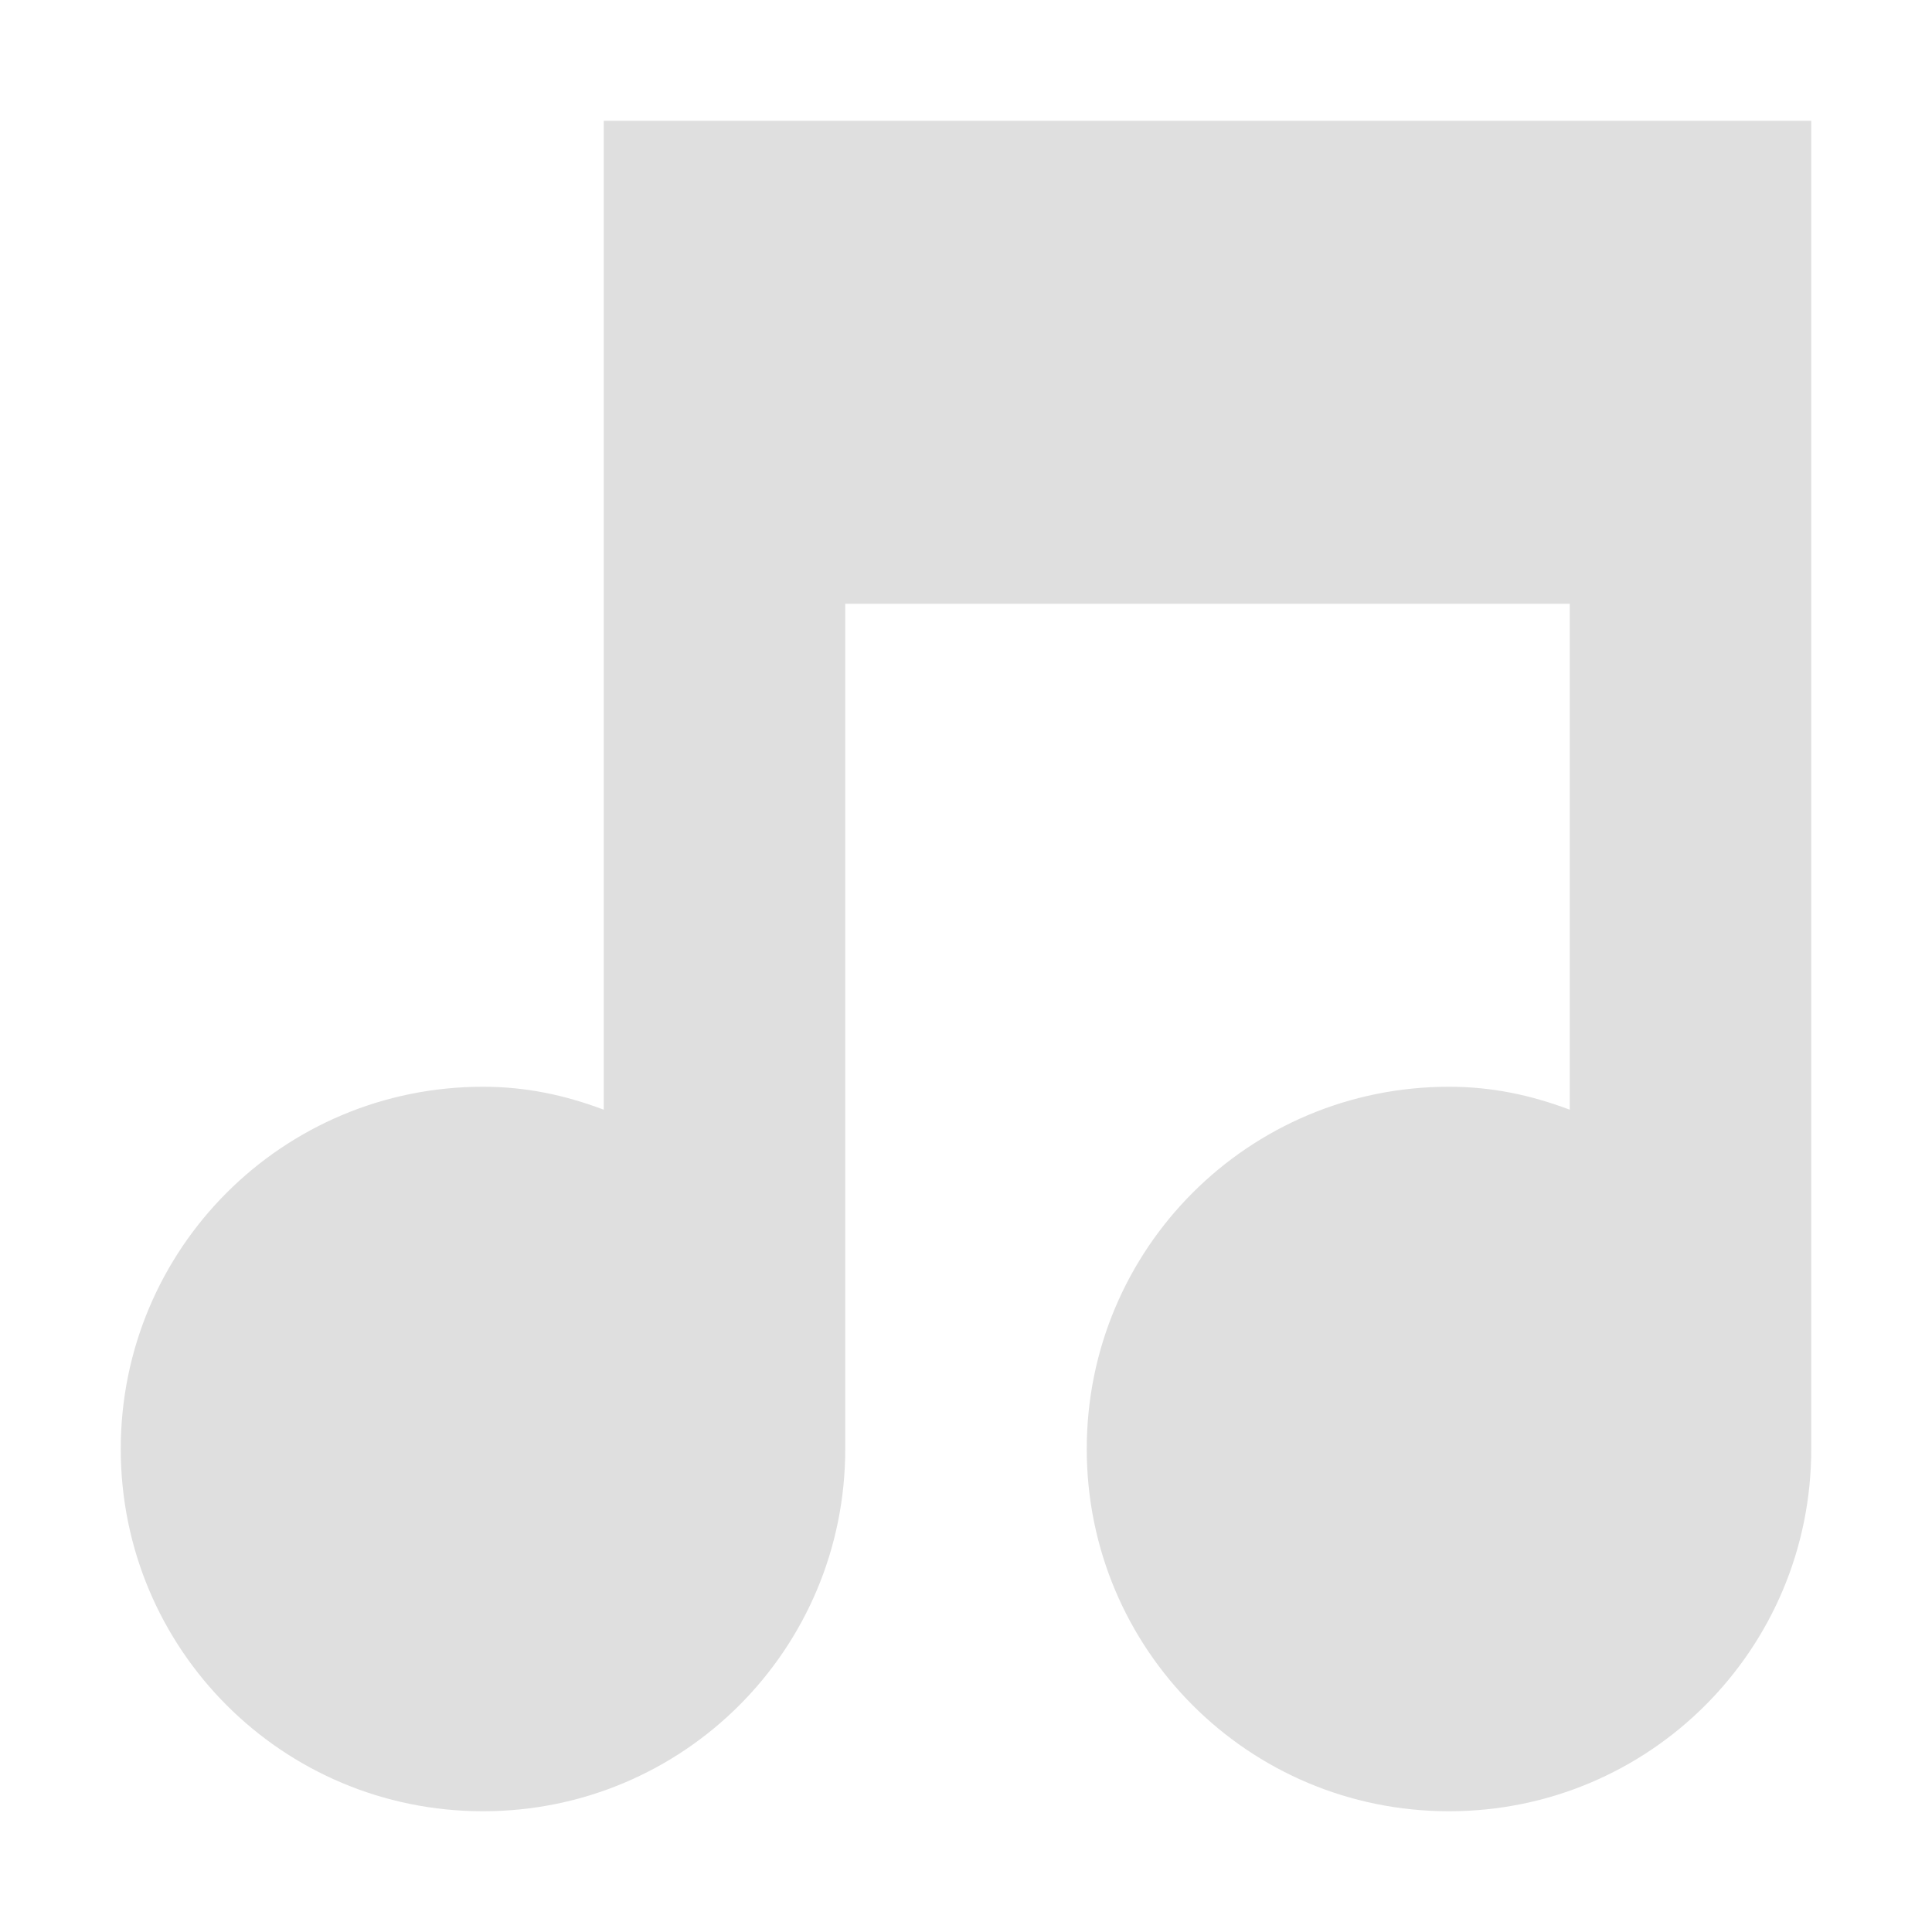
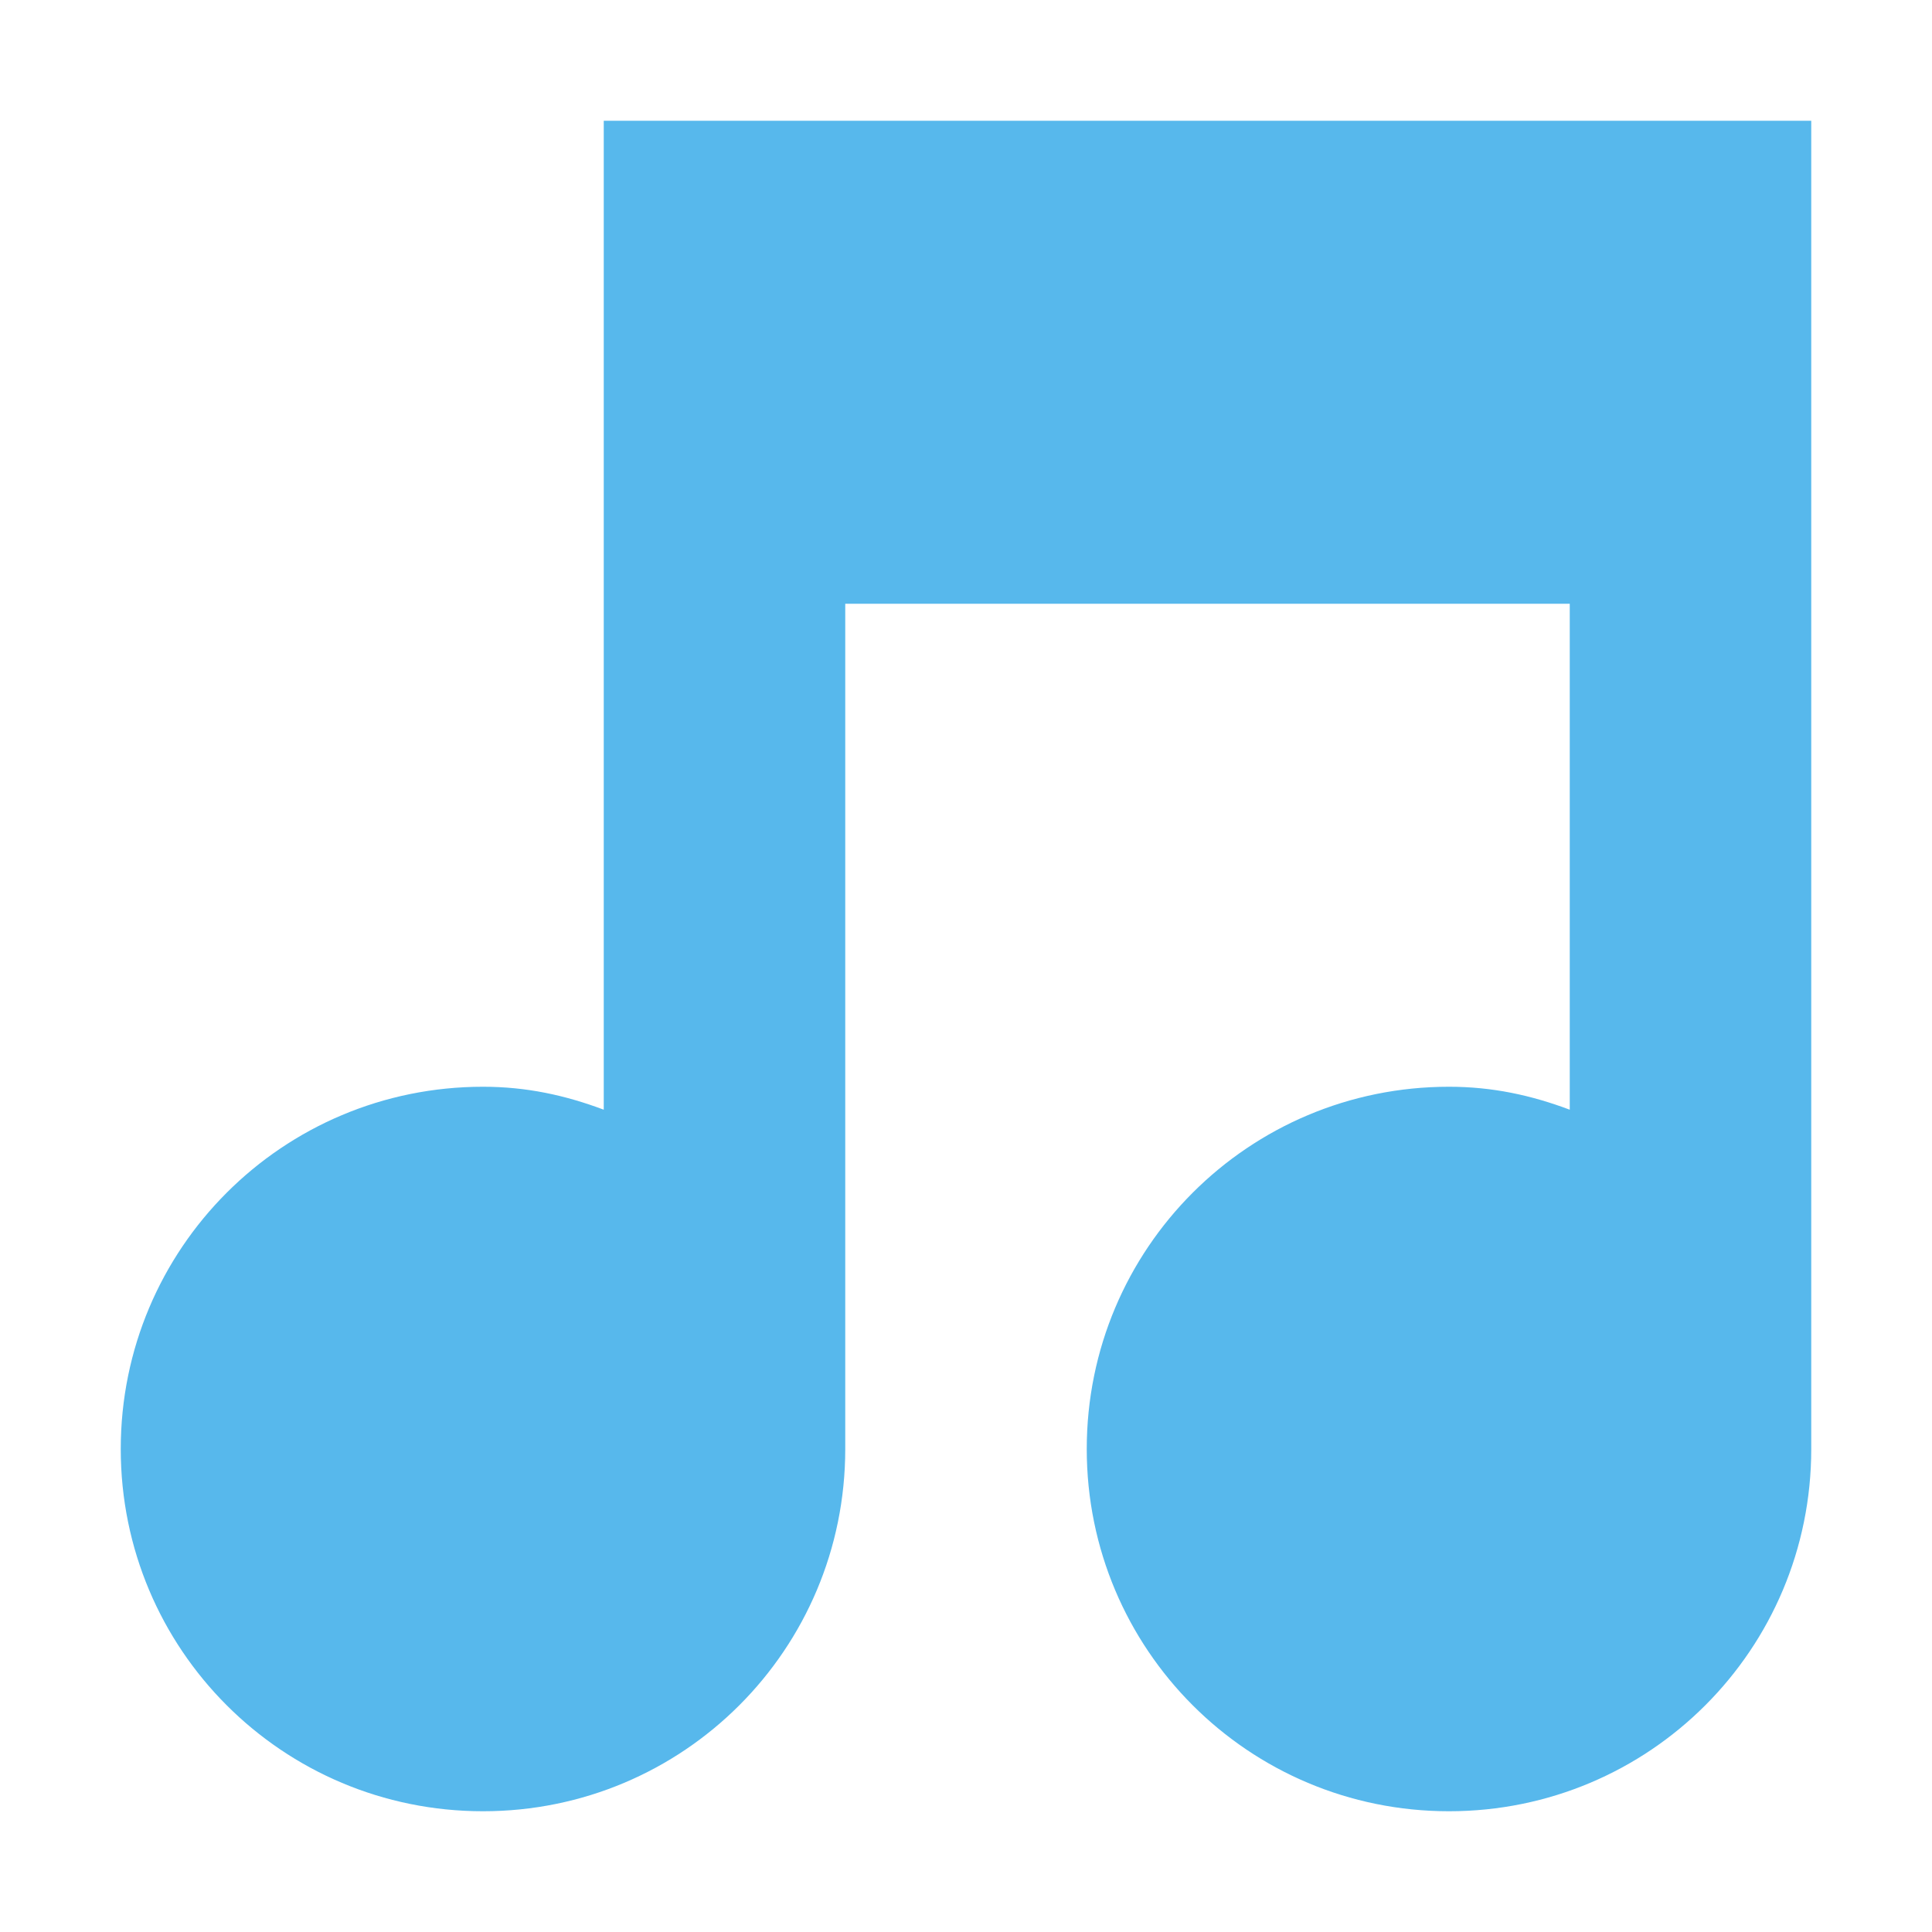
- <svg xmlns="http://www.w3.org/2000/svg" width="16" height="16" version="1.1">
-   <path style="fill:#dfdfdf" d="M 5,1 C 5,1 5,1 5,2 V 9.19 C 4.68,9.07 4.36,9 4,9 2.34,9 1,10.34 1,12 1,13.66 2.34,15 4,15 5.66,15 7,13.66 7,12 V 5 H 13 V 9.19 C 12.68,9.07 12.36,9 12,9 10.34,9 9,10.34 9,12 9,13.66 10.34,15 12,15 13.66,15 15,13.66 15,12 V 1 C 15,1 15,1 14,1 Z" />
+ <svg xmlns="http://www.w3.org/2000/svg" width="16" height="16" version="1.1" id="svg4">
+   <defs id="defs8" />
+   <path style="fill:#57b8ec;fill-opacity:1" d="M 5,1 C 5,1 5,1 5,2 V 9.19 C 4.68,9.07 4.36,9 4,9 2.34,9 1,10.34 1,12 1,13.66 2.34,15 4,15 5.66,15 7,13.66 7,12 V 5 H 13 V 9.19 C 12.68,9.07 12.36,9 12,9 10.34,9 9,10.34 9,12 9,13.66 10.34,15 12,15 13.66,15 15,13.66 15,12 V 1 C 15,1 15,1 14,1 Z" id="path2" />
</svg>
